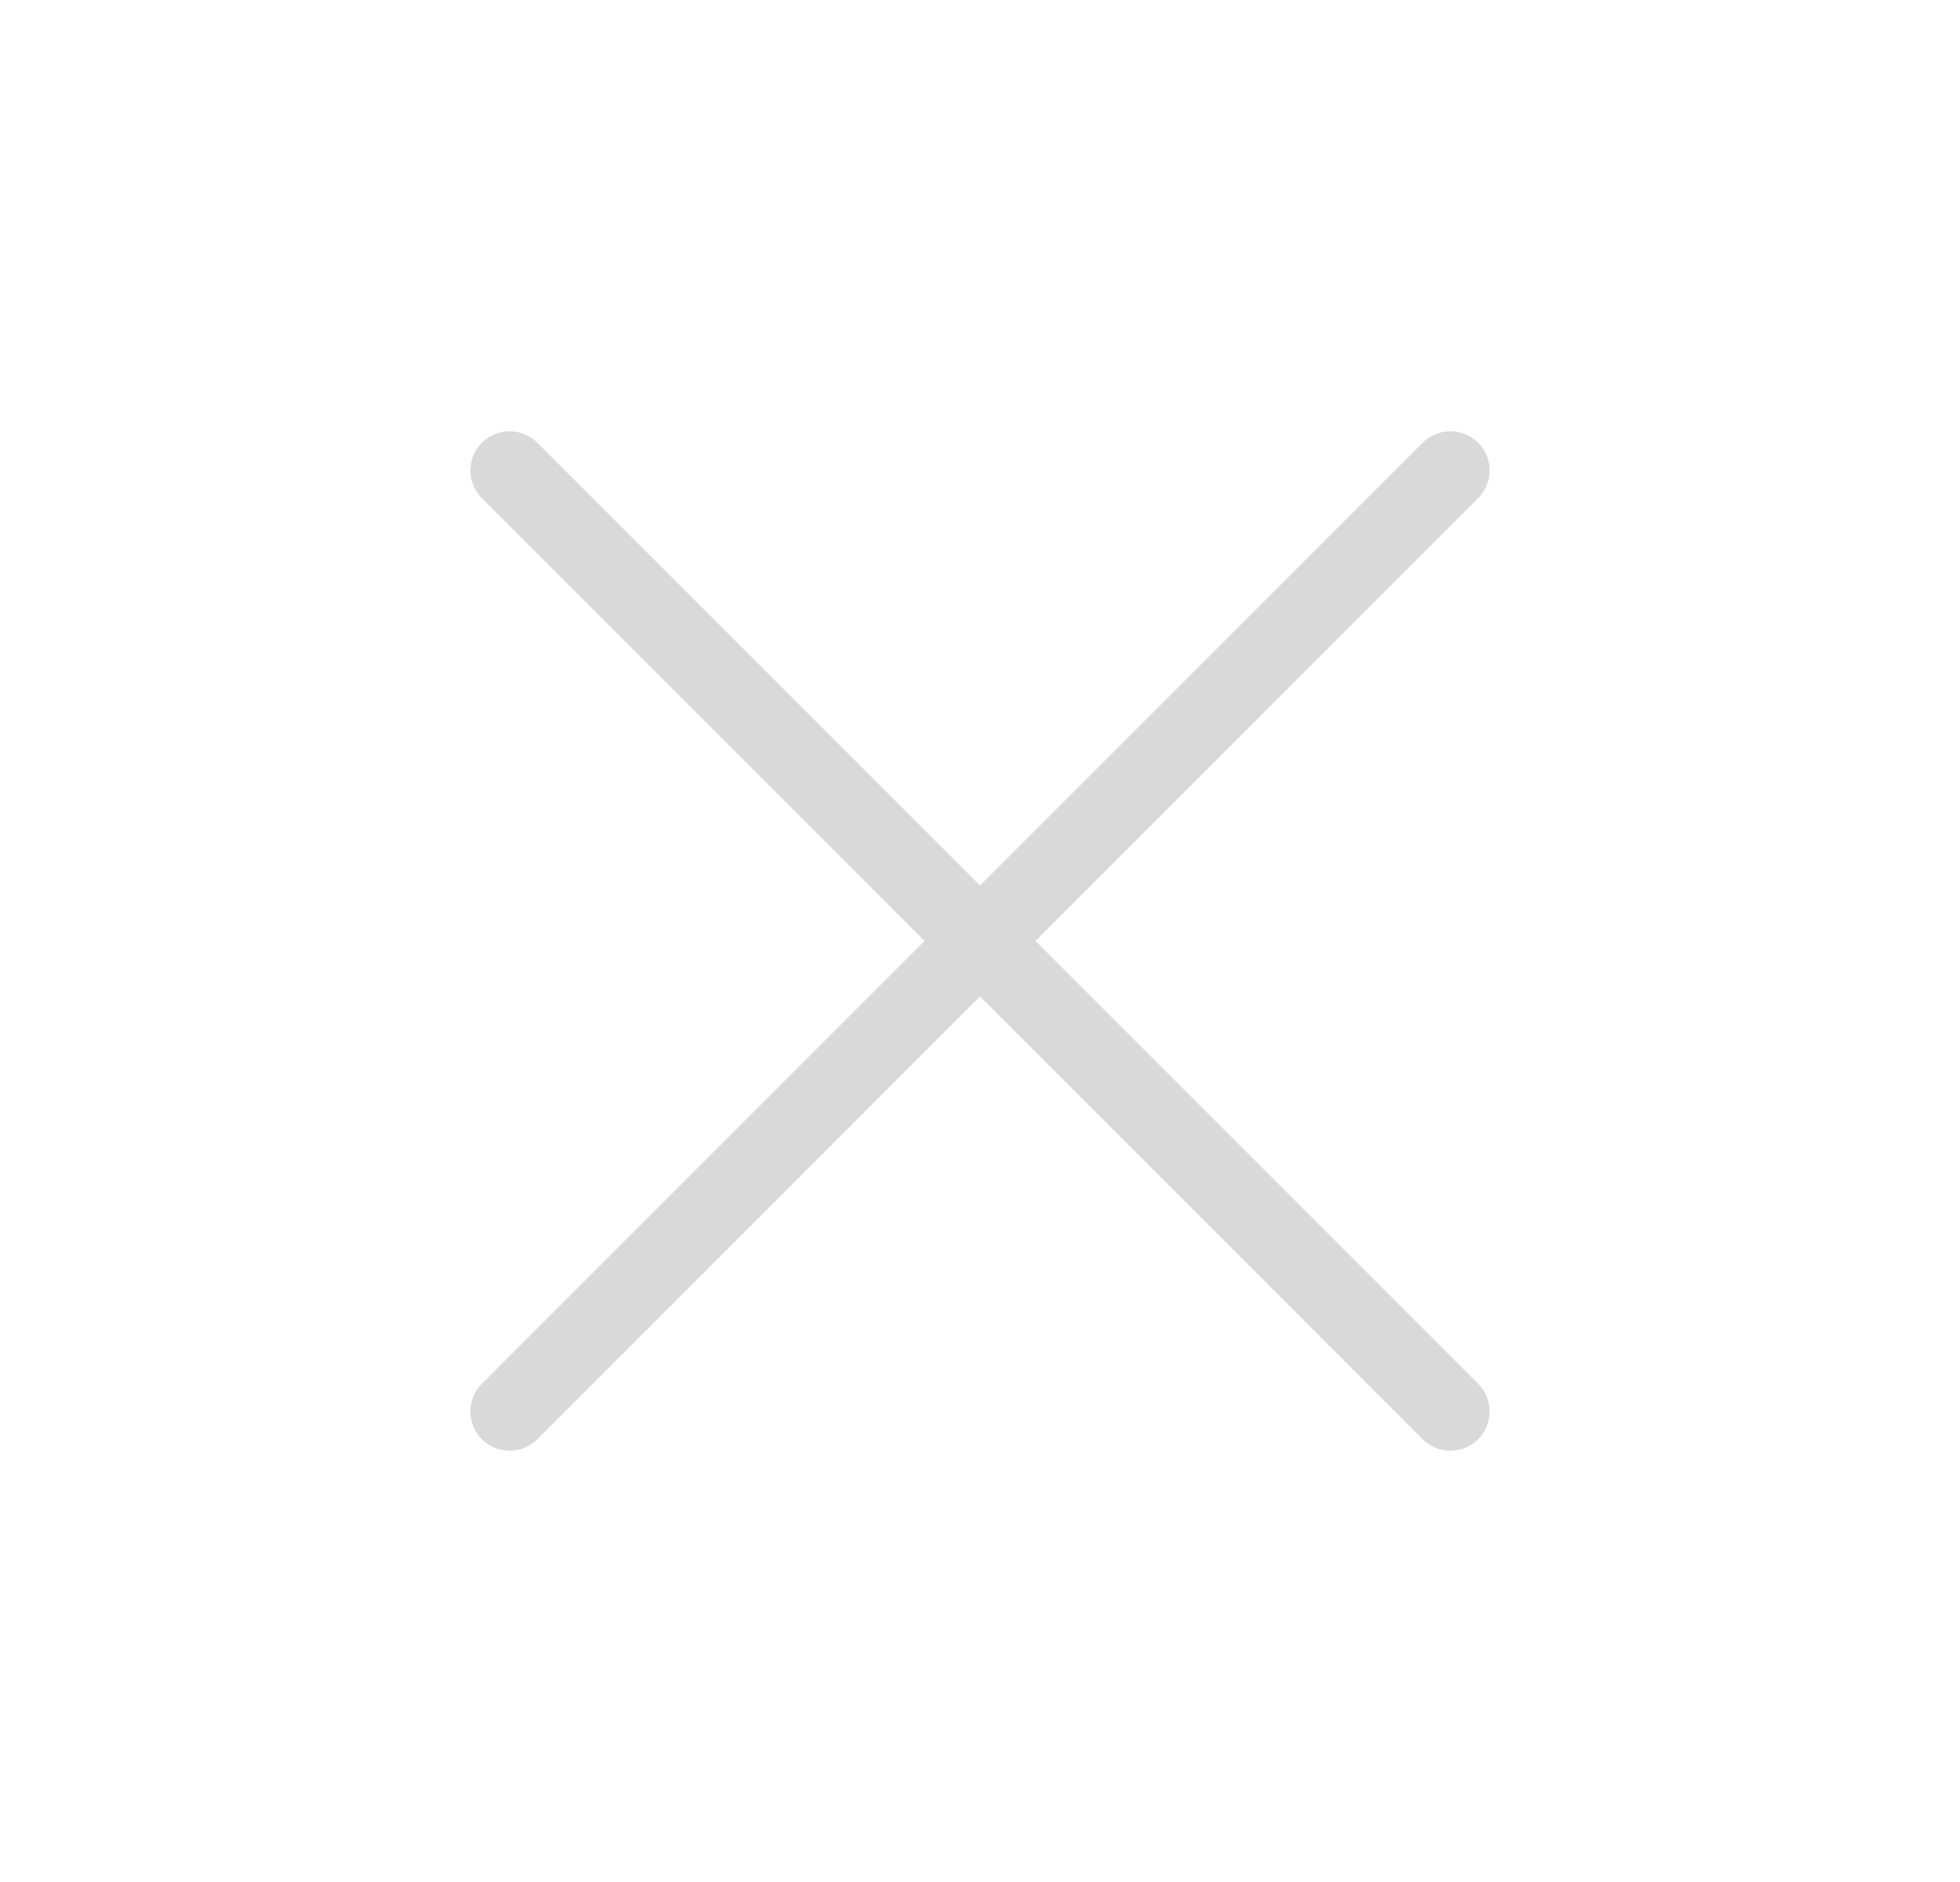
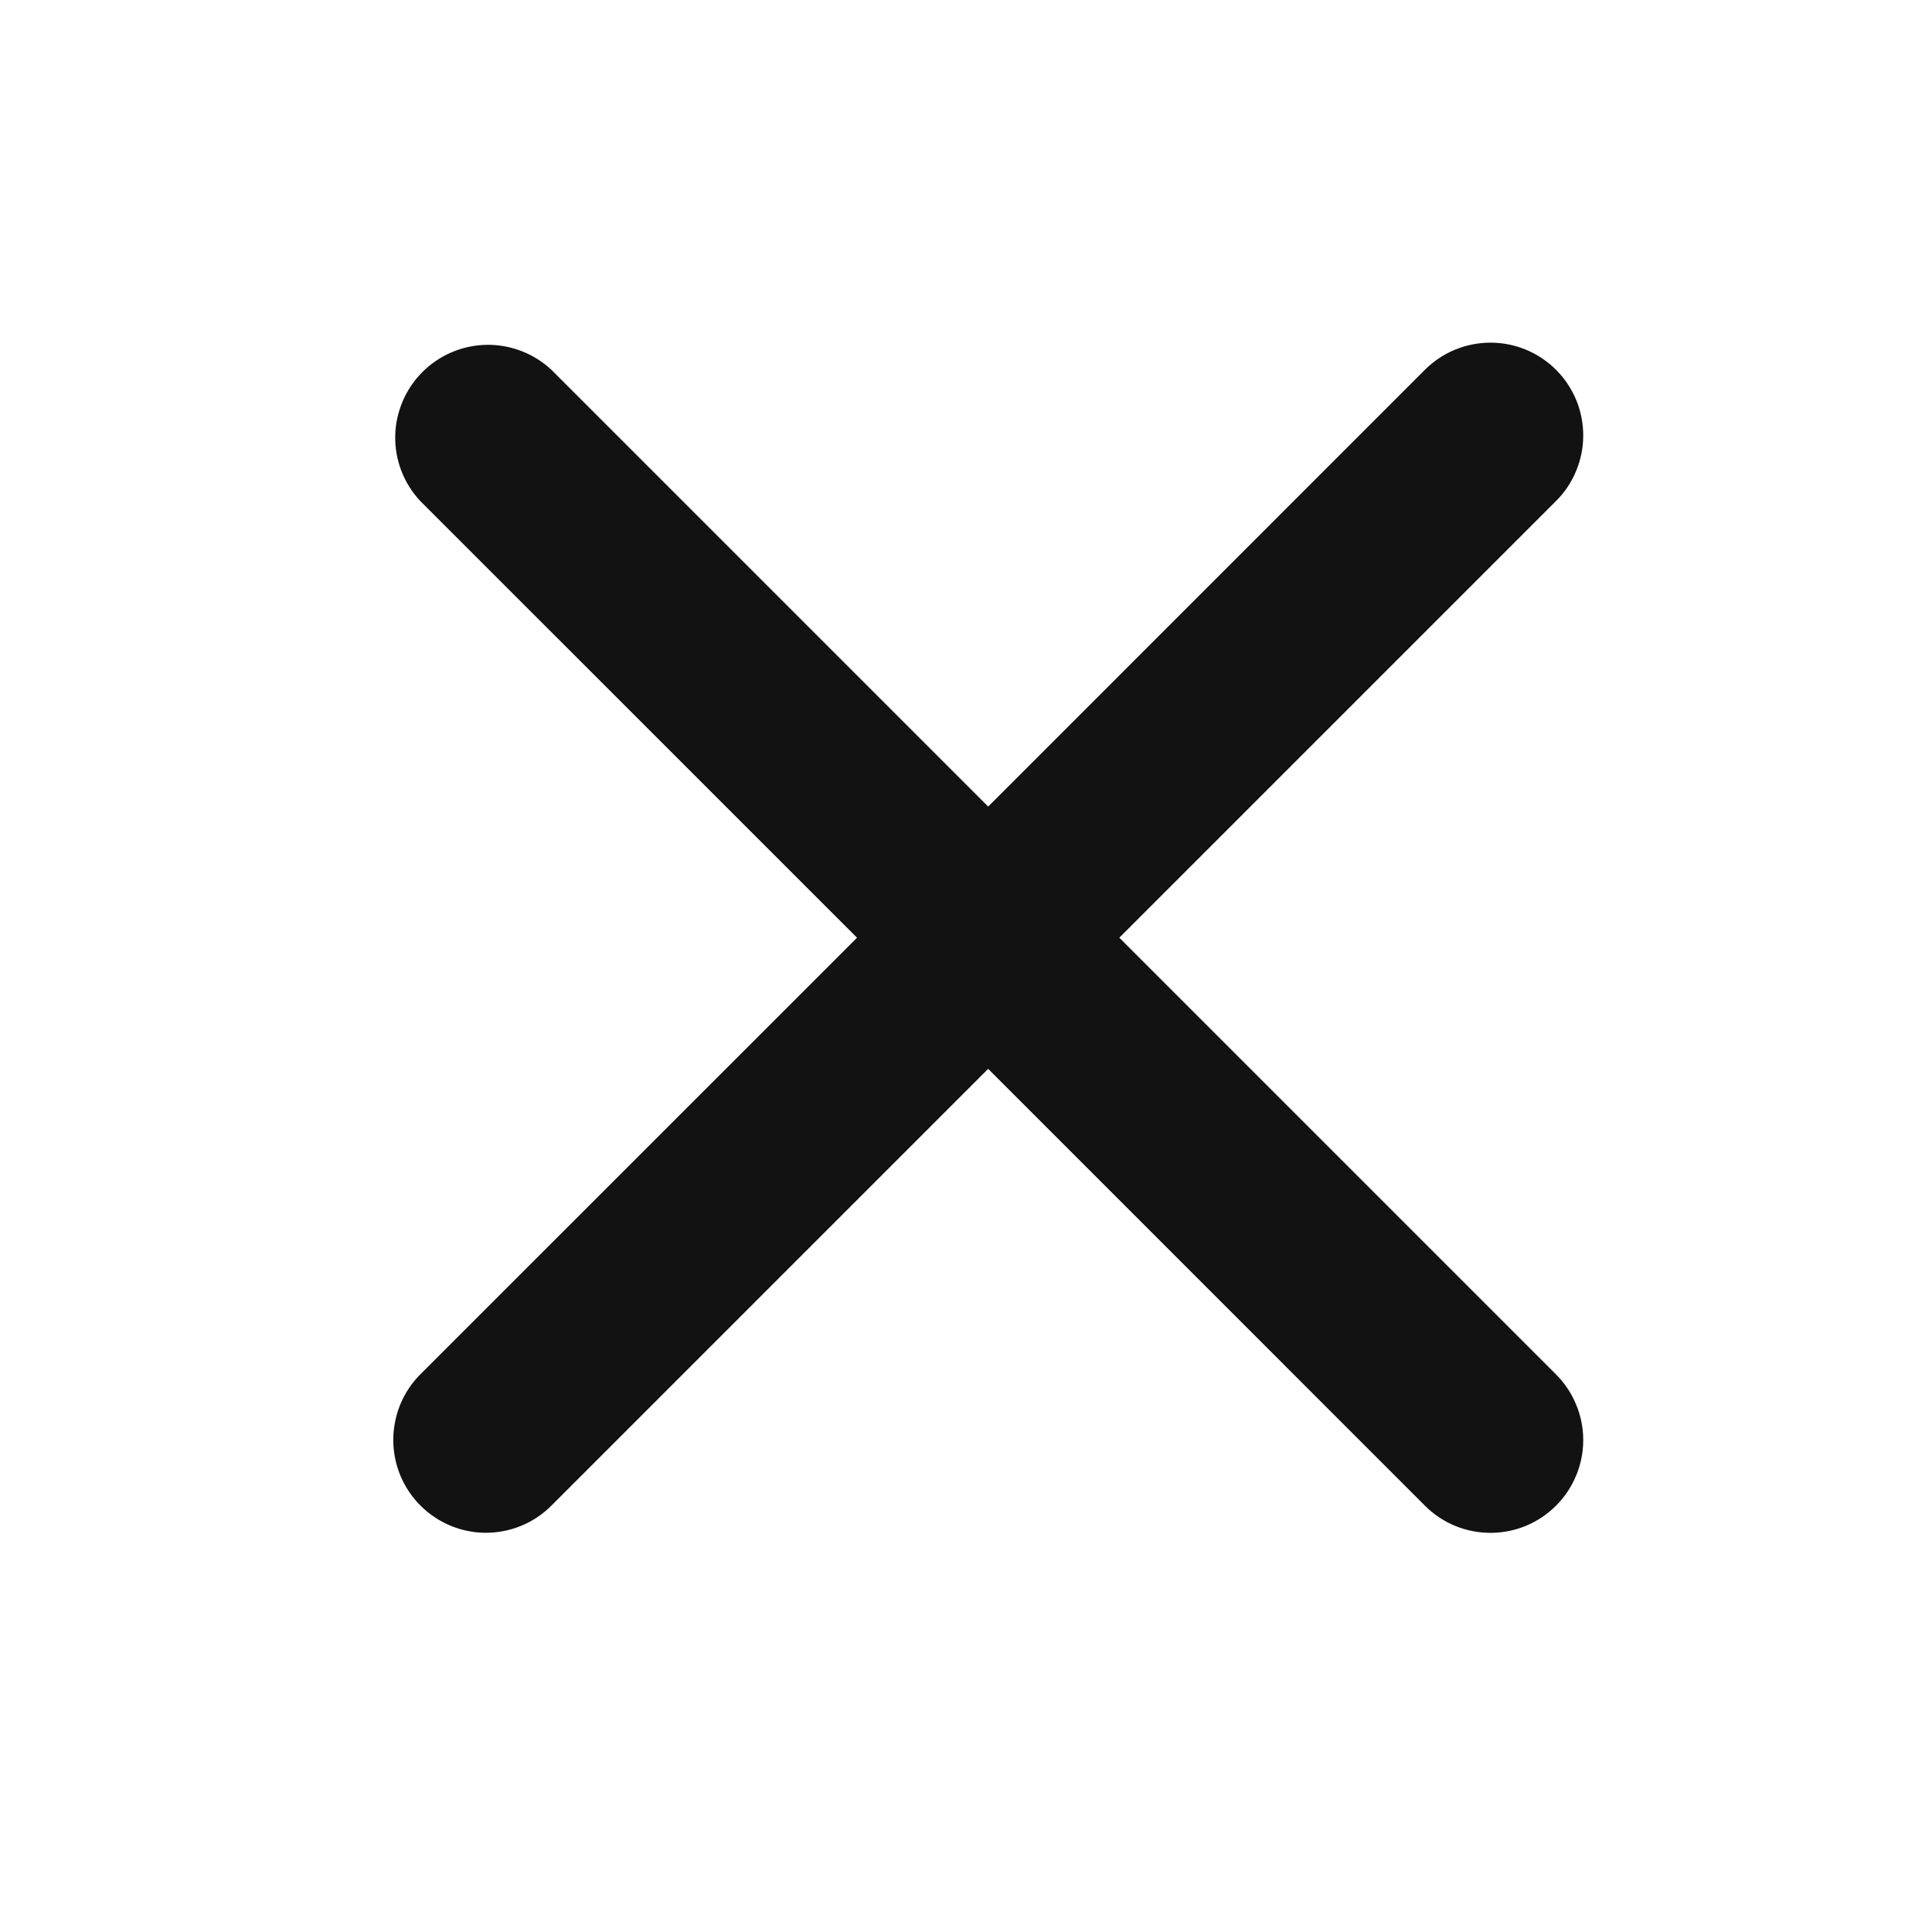
- <svg xmlns="http://www.w3.org/2000/svg" width="25" height="24" viewBox="0 0 25 24" fill="none">
-   <path d="M18.5 6L6.5 18" stroke="#D9D9D9" stroke-linecap="round" stroke-linejoin="round" />
-   <path d="M6.5 6L18.5 18" stroke="#D9D9D9" stroke-linecap="round" stroke-linejoin="round" />
+ <svg xmlns="http://www.w3.org/2000/svg" width="25" height="25" viewBox="0 0 25 25" fill="none">
+   <path fill-rule="evenodd" clip-rule="evenodd" d="M14.484 12.134L20.135 6.483C20.247 6.372 20.335 6.24 20.395 6.094C20.456 5.948 20.487 5.792 20.487 5.635C20.487 5.477 20.456 5.321 20.396 5.175C20.335 5.03 20.247 4.897 20.136 4.786C20.024 4.674 19.892 4.586 19.746 4.525C19.601 4.465 19.445 4.434 19.287 4.434C19.129 4.434 18.973 4.465 18.828 4.525C18.682 4.585 18.549 4.674 18.438 4.785L12.787 10.437L7.135 4.785C6.907 4.573 6.606 4.457 6.295 4.462C5.983 4.468 5.686 4.594 5.466 4.814C5.246 5.034 5.12 5.332 5.114 5.643C5.109 5.954 5.225 6.256 5.438 6.483L11.09 12.134L5.438 17.785C5.271 17.953 5.157 18.167 5.112 18.4C5.066 18.633 5.09 18.873 5.18 19.092C5.271 19.311 5.425 19.499 5.622 19.631C5.818 19.763 6.05 19.834 6.287 19.834C6.594 19.834 6.901 19.717 7.135 19.483L12.787 13.831L18.438 19.483C18.549 19.595 18.681 19.683 18.827 19.744C18.973 19.804 19.129 19.835 19.287 19.835C19.444 19.835 19.6 19.804 19.746 19.744C19.892 19.683 20.024 19.595 20.135 19.483C20.247 19.372 20.335 19.239 20.395 19.094C20.456 18.948 20.487 18.792 20.487 18.634C20.487 18.477 20.456 18.32 20.395 18.175C20.335 18.029 20.247 17.897 20.135 17.785L14.484 12.134Z" fill="#121212" />
</svg>
